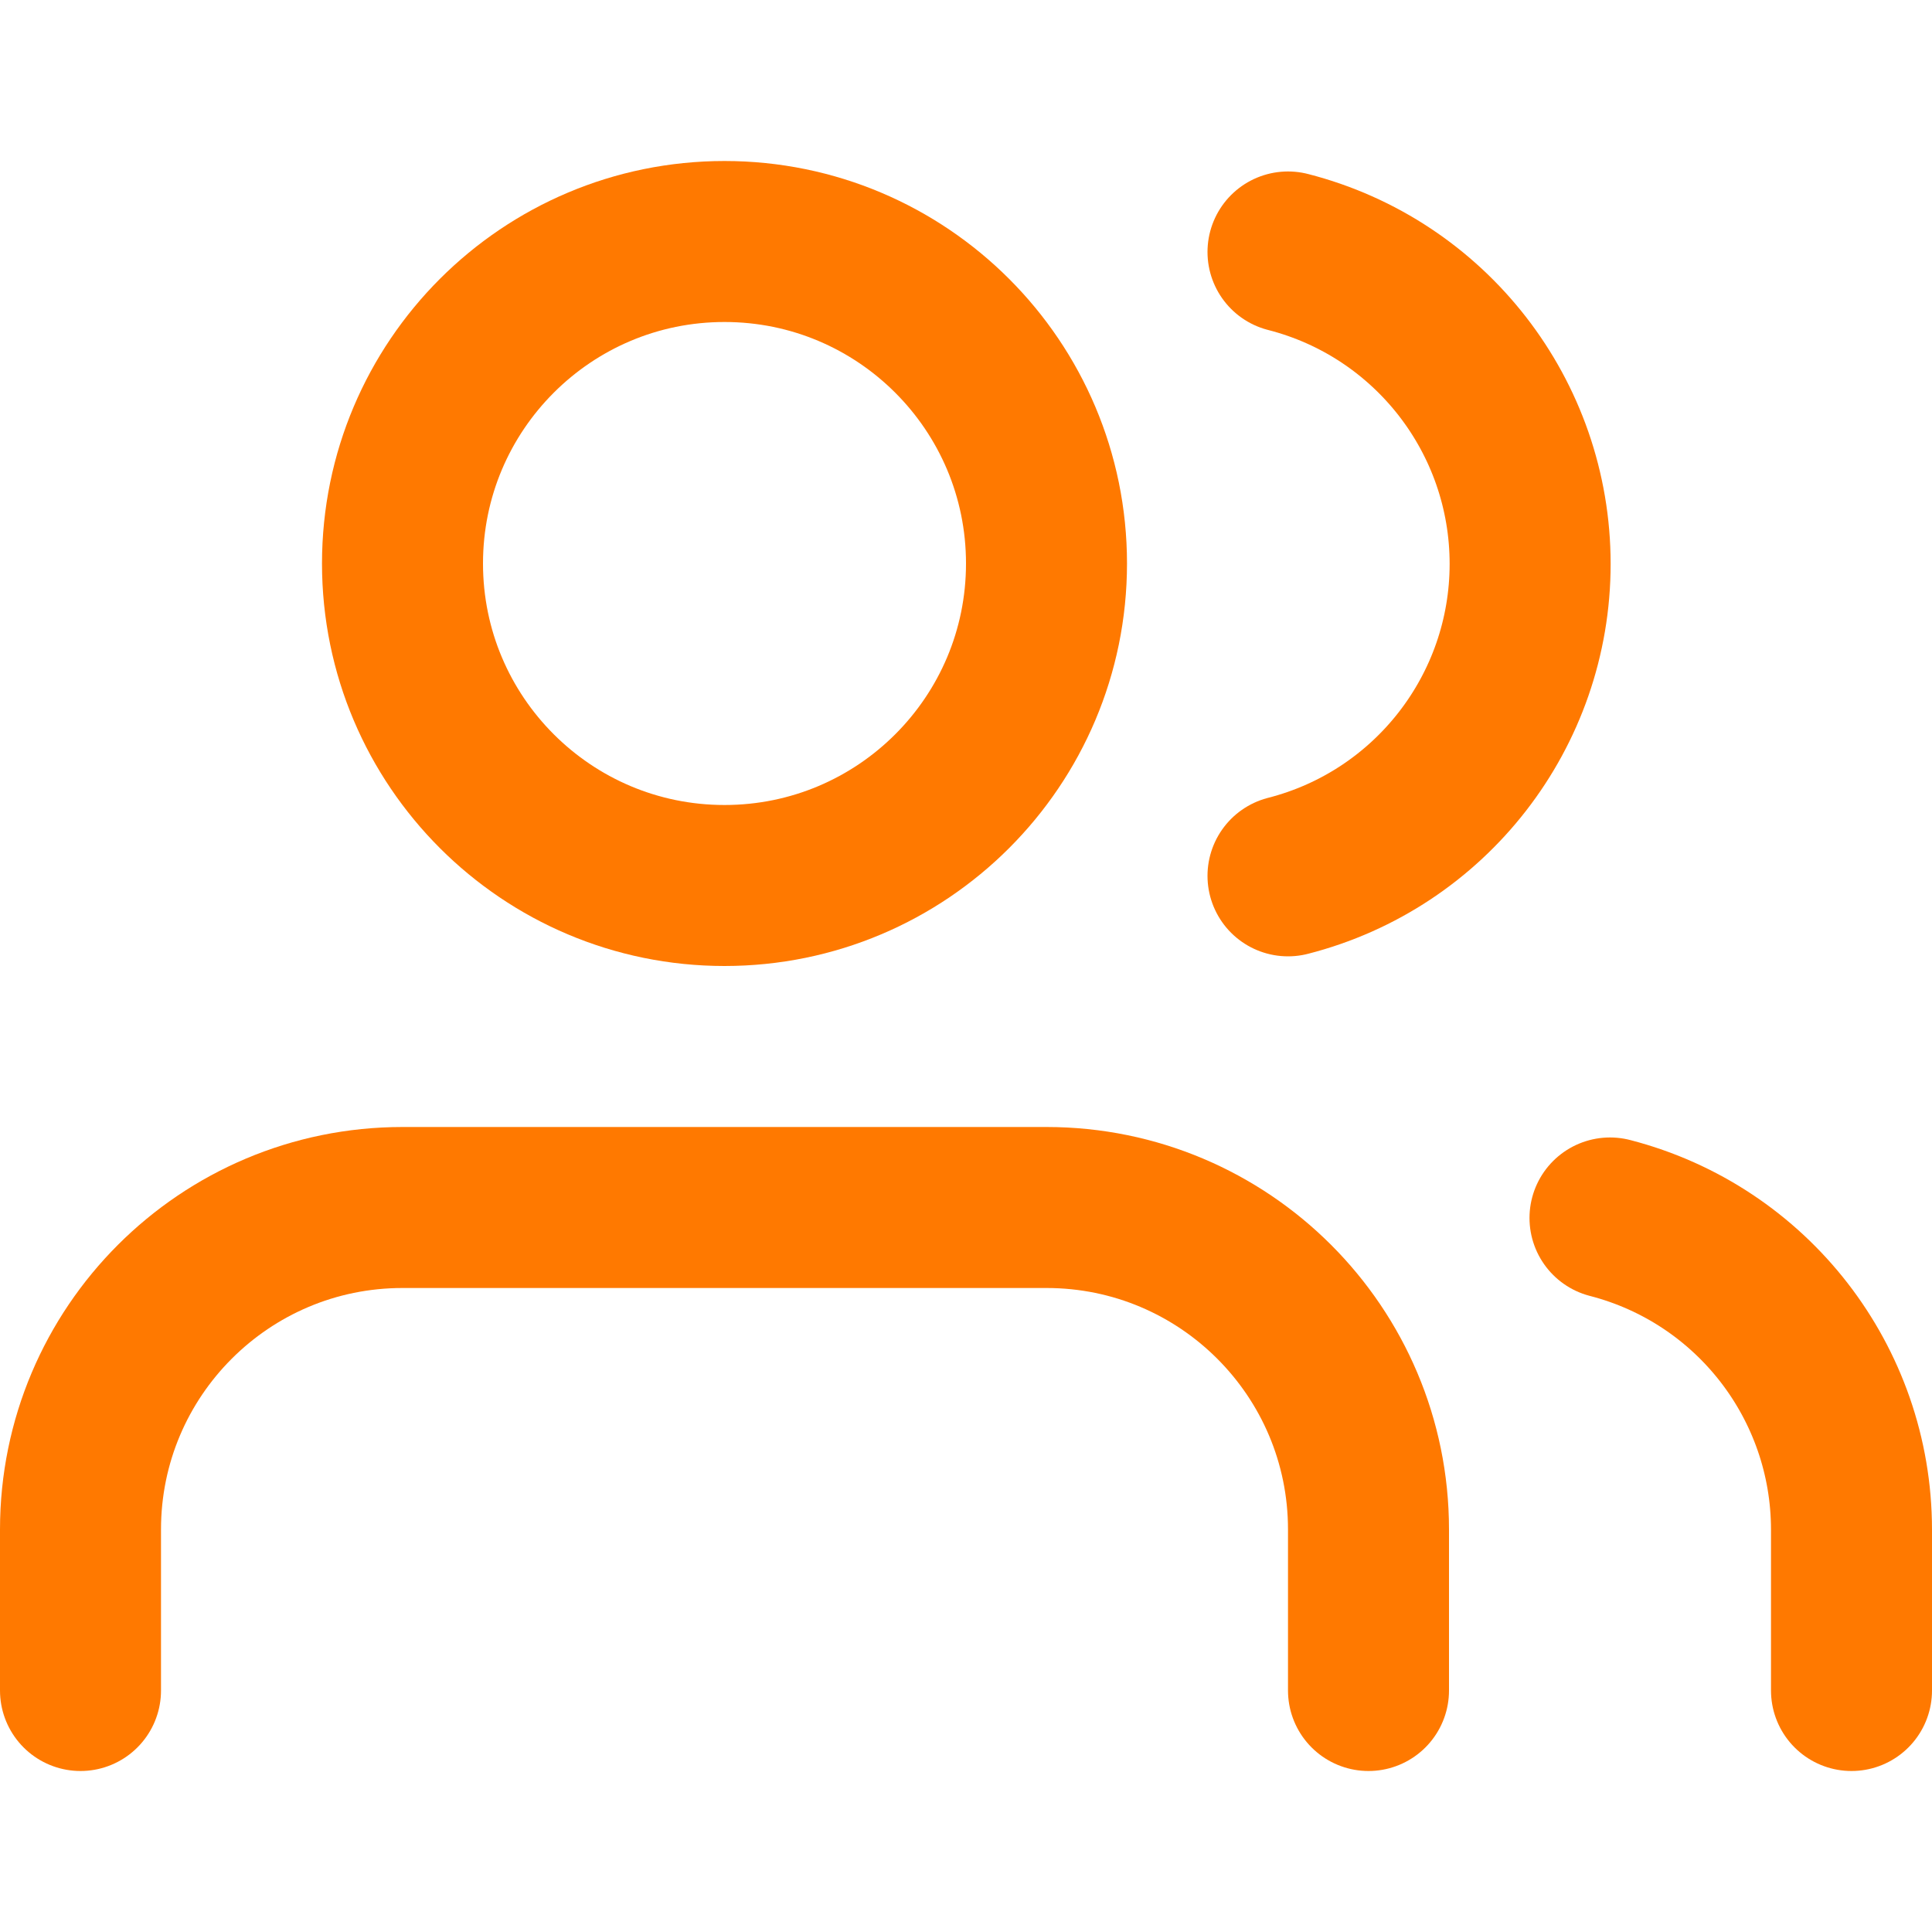
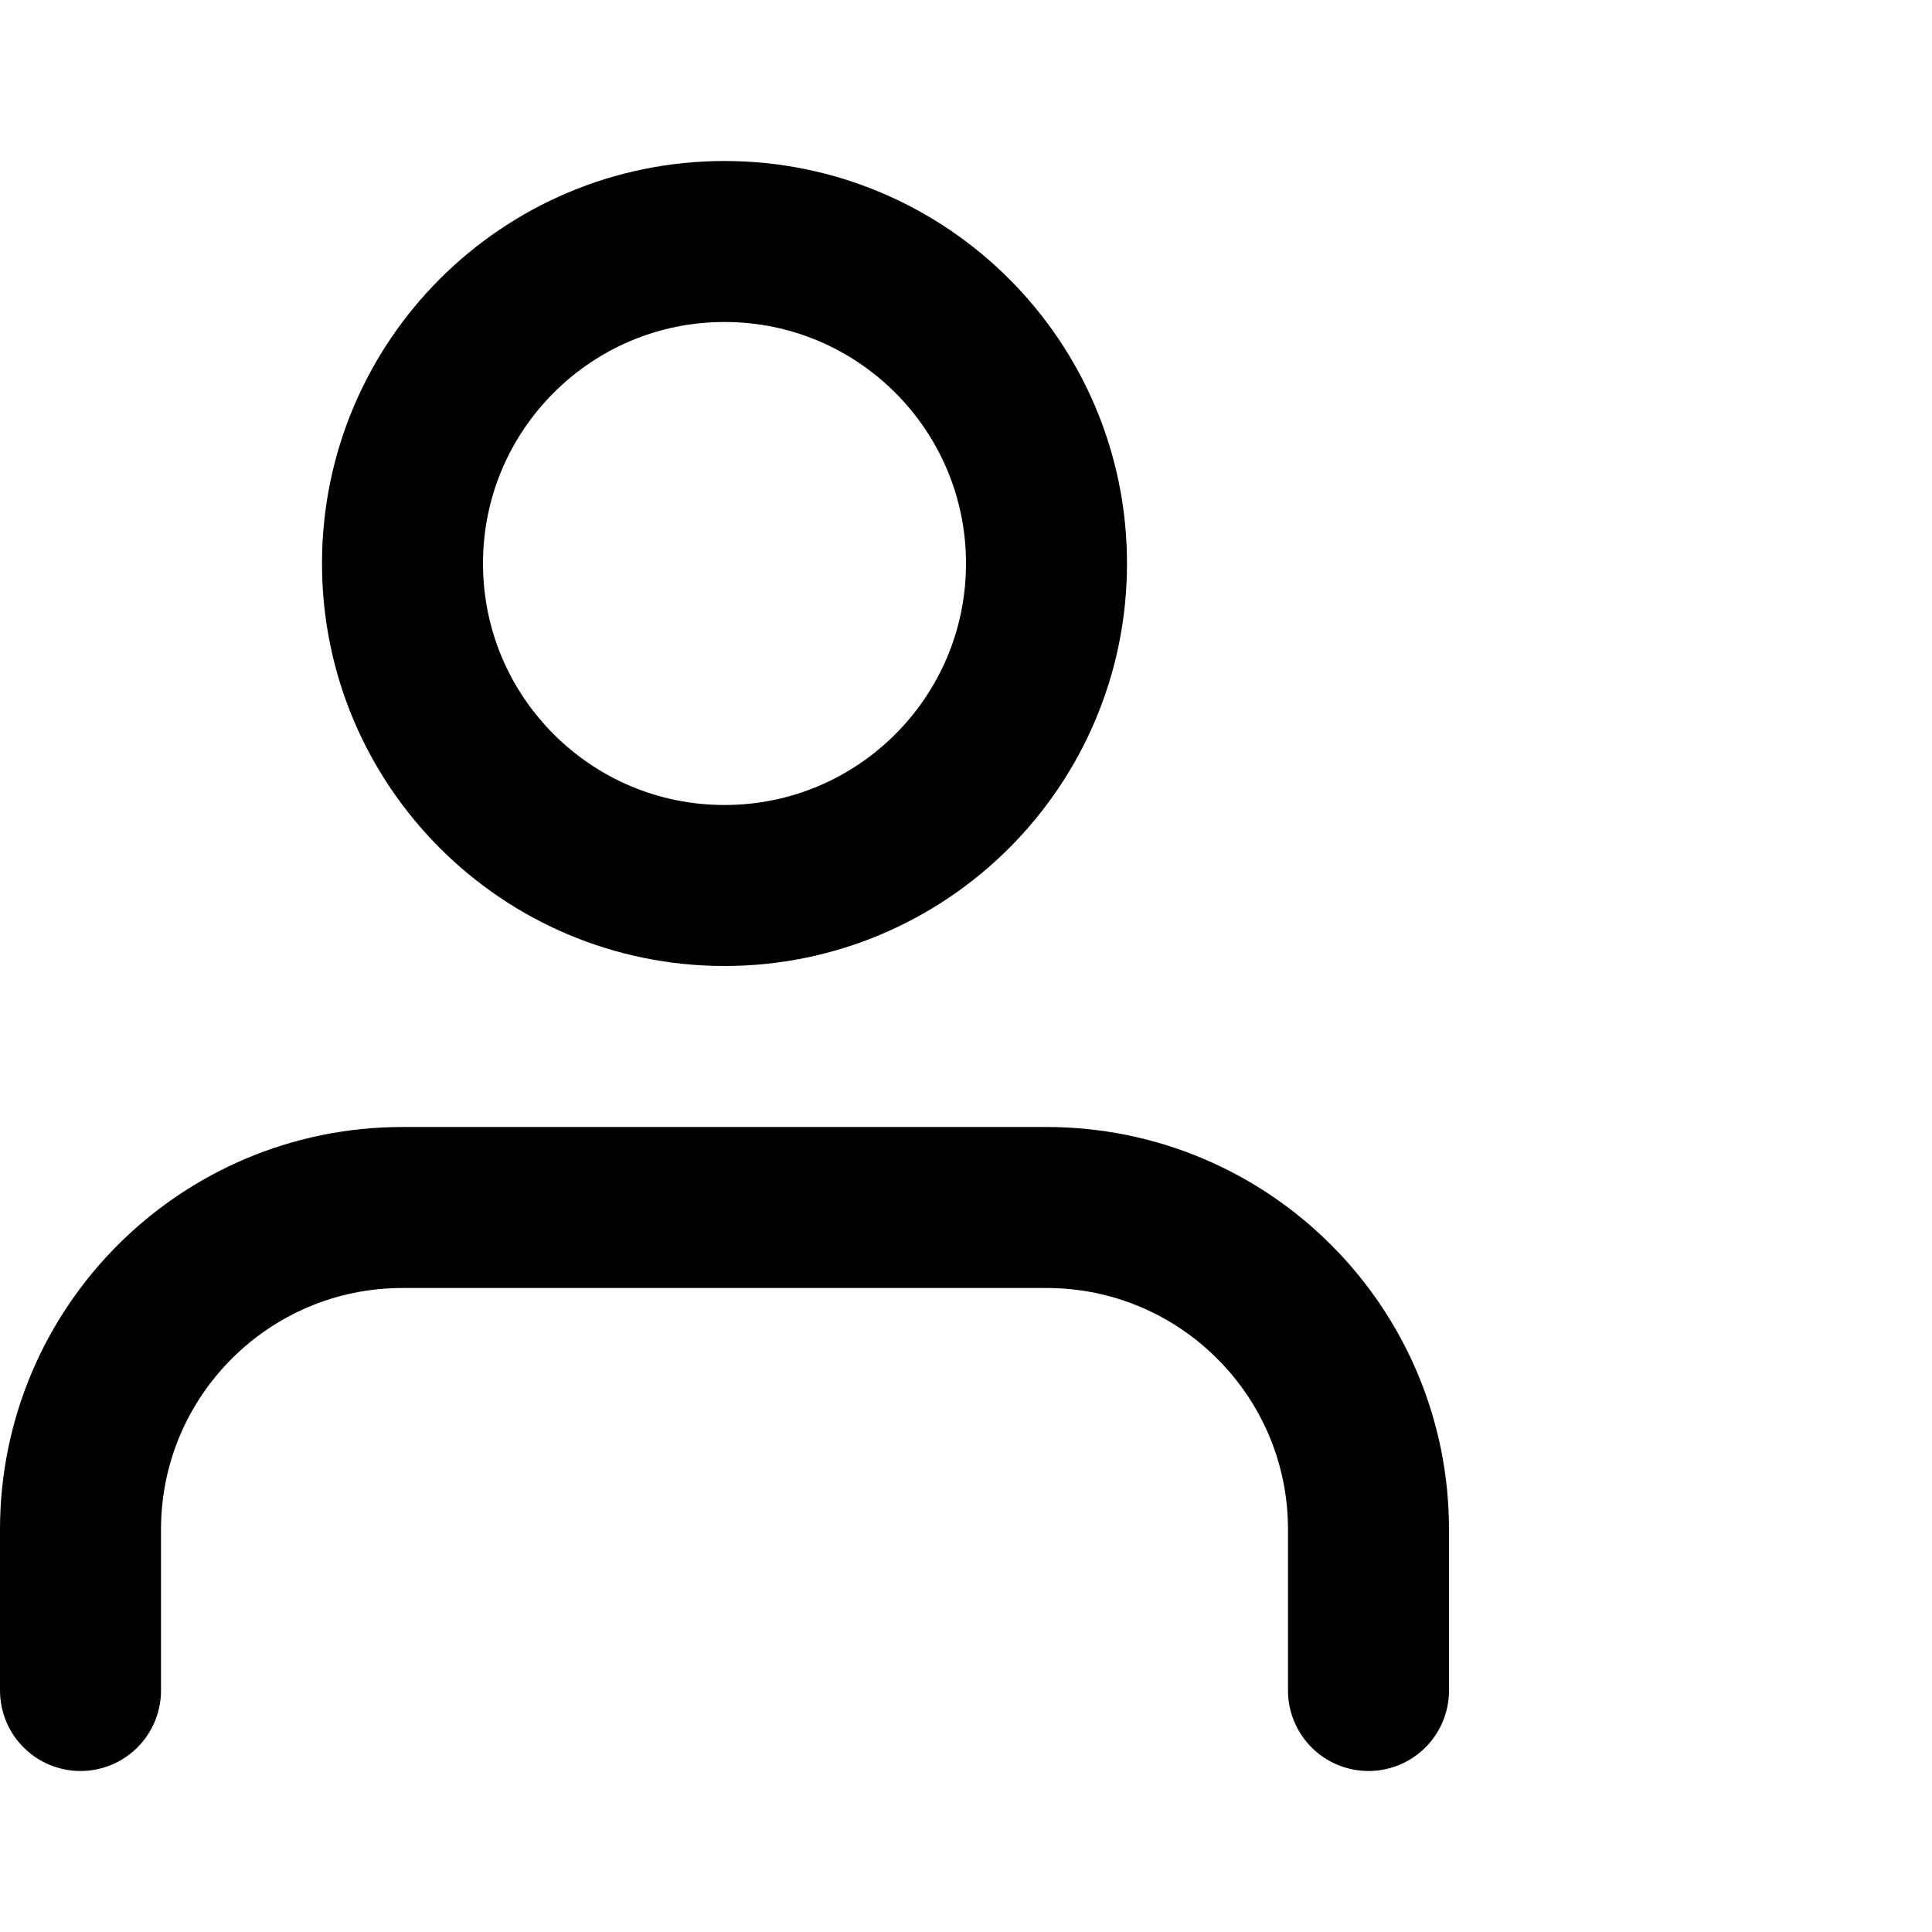
- <svg xmlns="http://www.w3.org/2000/svg" viewBox="0 0 24 24" fill="none" stroke="#FF7900" stroke-width="2" stroke-linecap="round" stroke-linejoin="round">
+ <svg xmlns="http://www.w3.org/2000/svg" viewBox="0 0 24 24" fill="none" stroke="currentColor" stroke-width="2" stroke-linecap="round" stroke-linejoin="round">
  <path d="M17 21v-2a4 4 0 0 0-4-4H5a4 4 0 0 0-4 4v2" />
  <circle cx="9" cy="7" r="4" />
-   <path d="M23 21v-2a4 4 0 0 0-3-3.87" />
-   <path d="M16 3.13a4 4 0 0 1 0 7.75" />
</svg>
